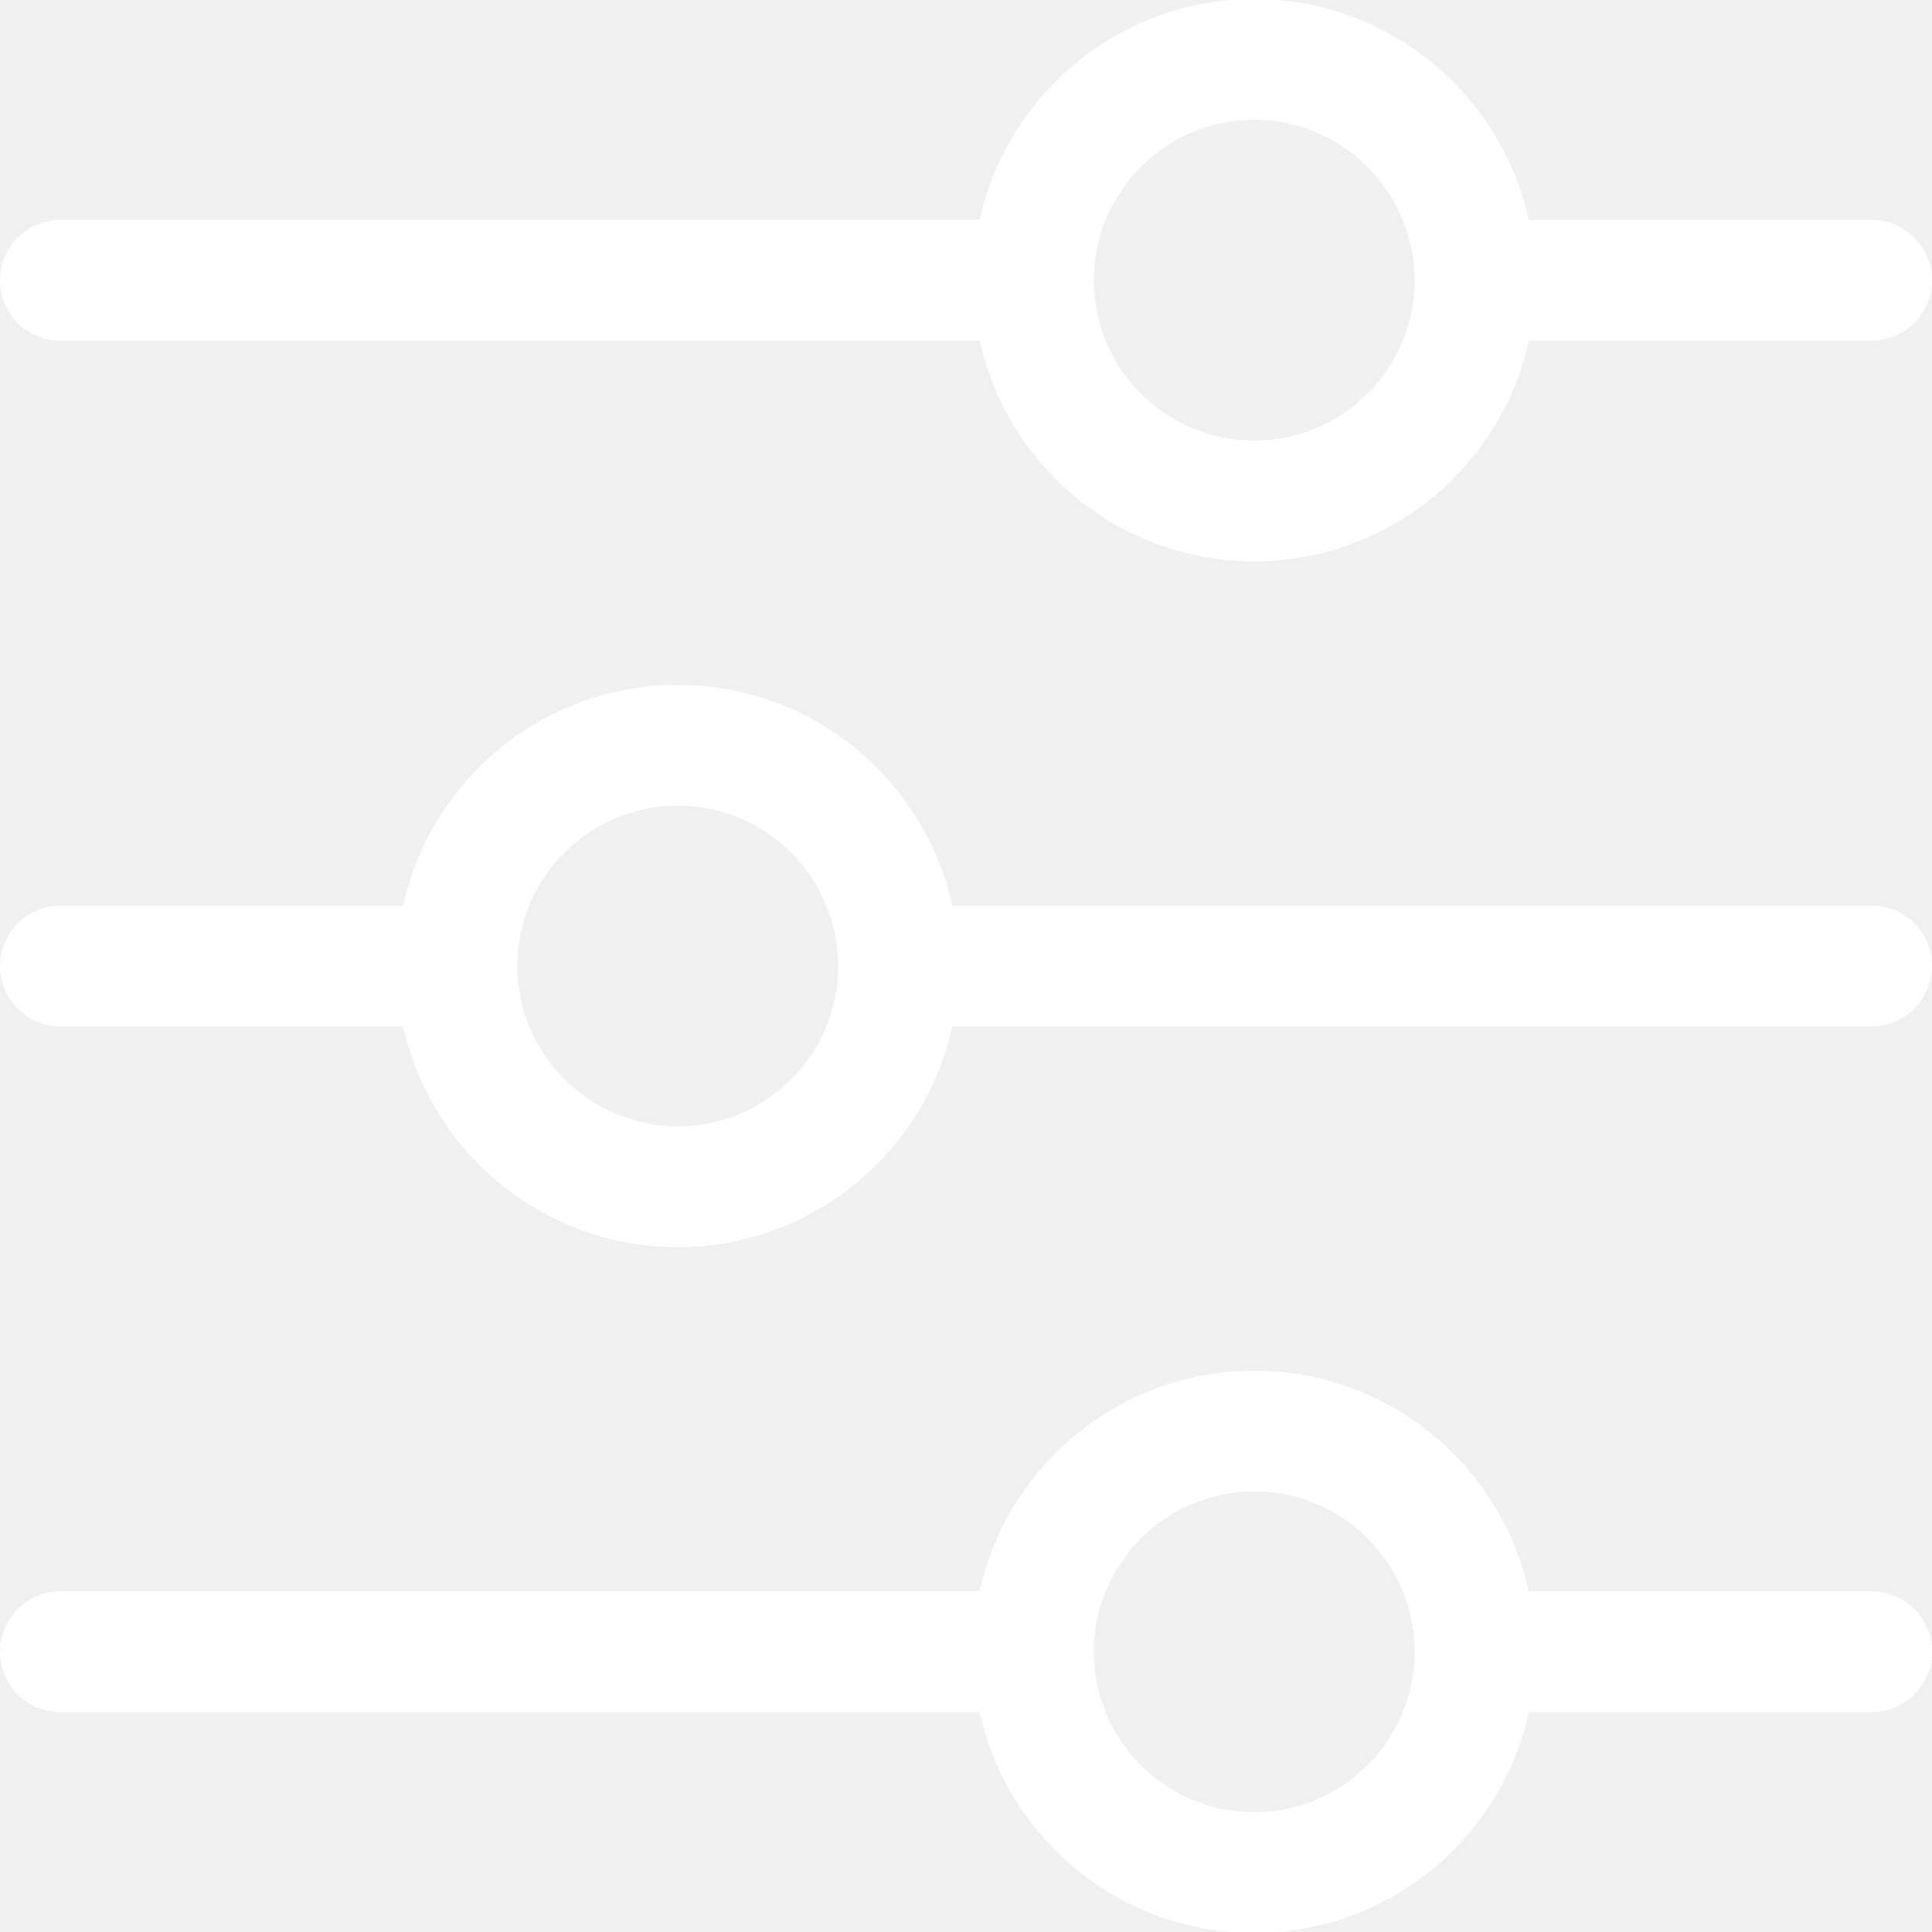
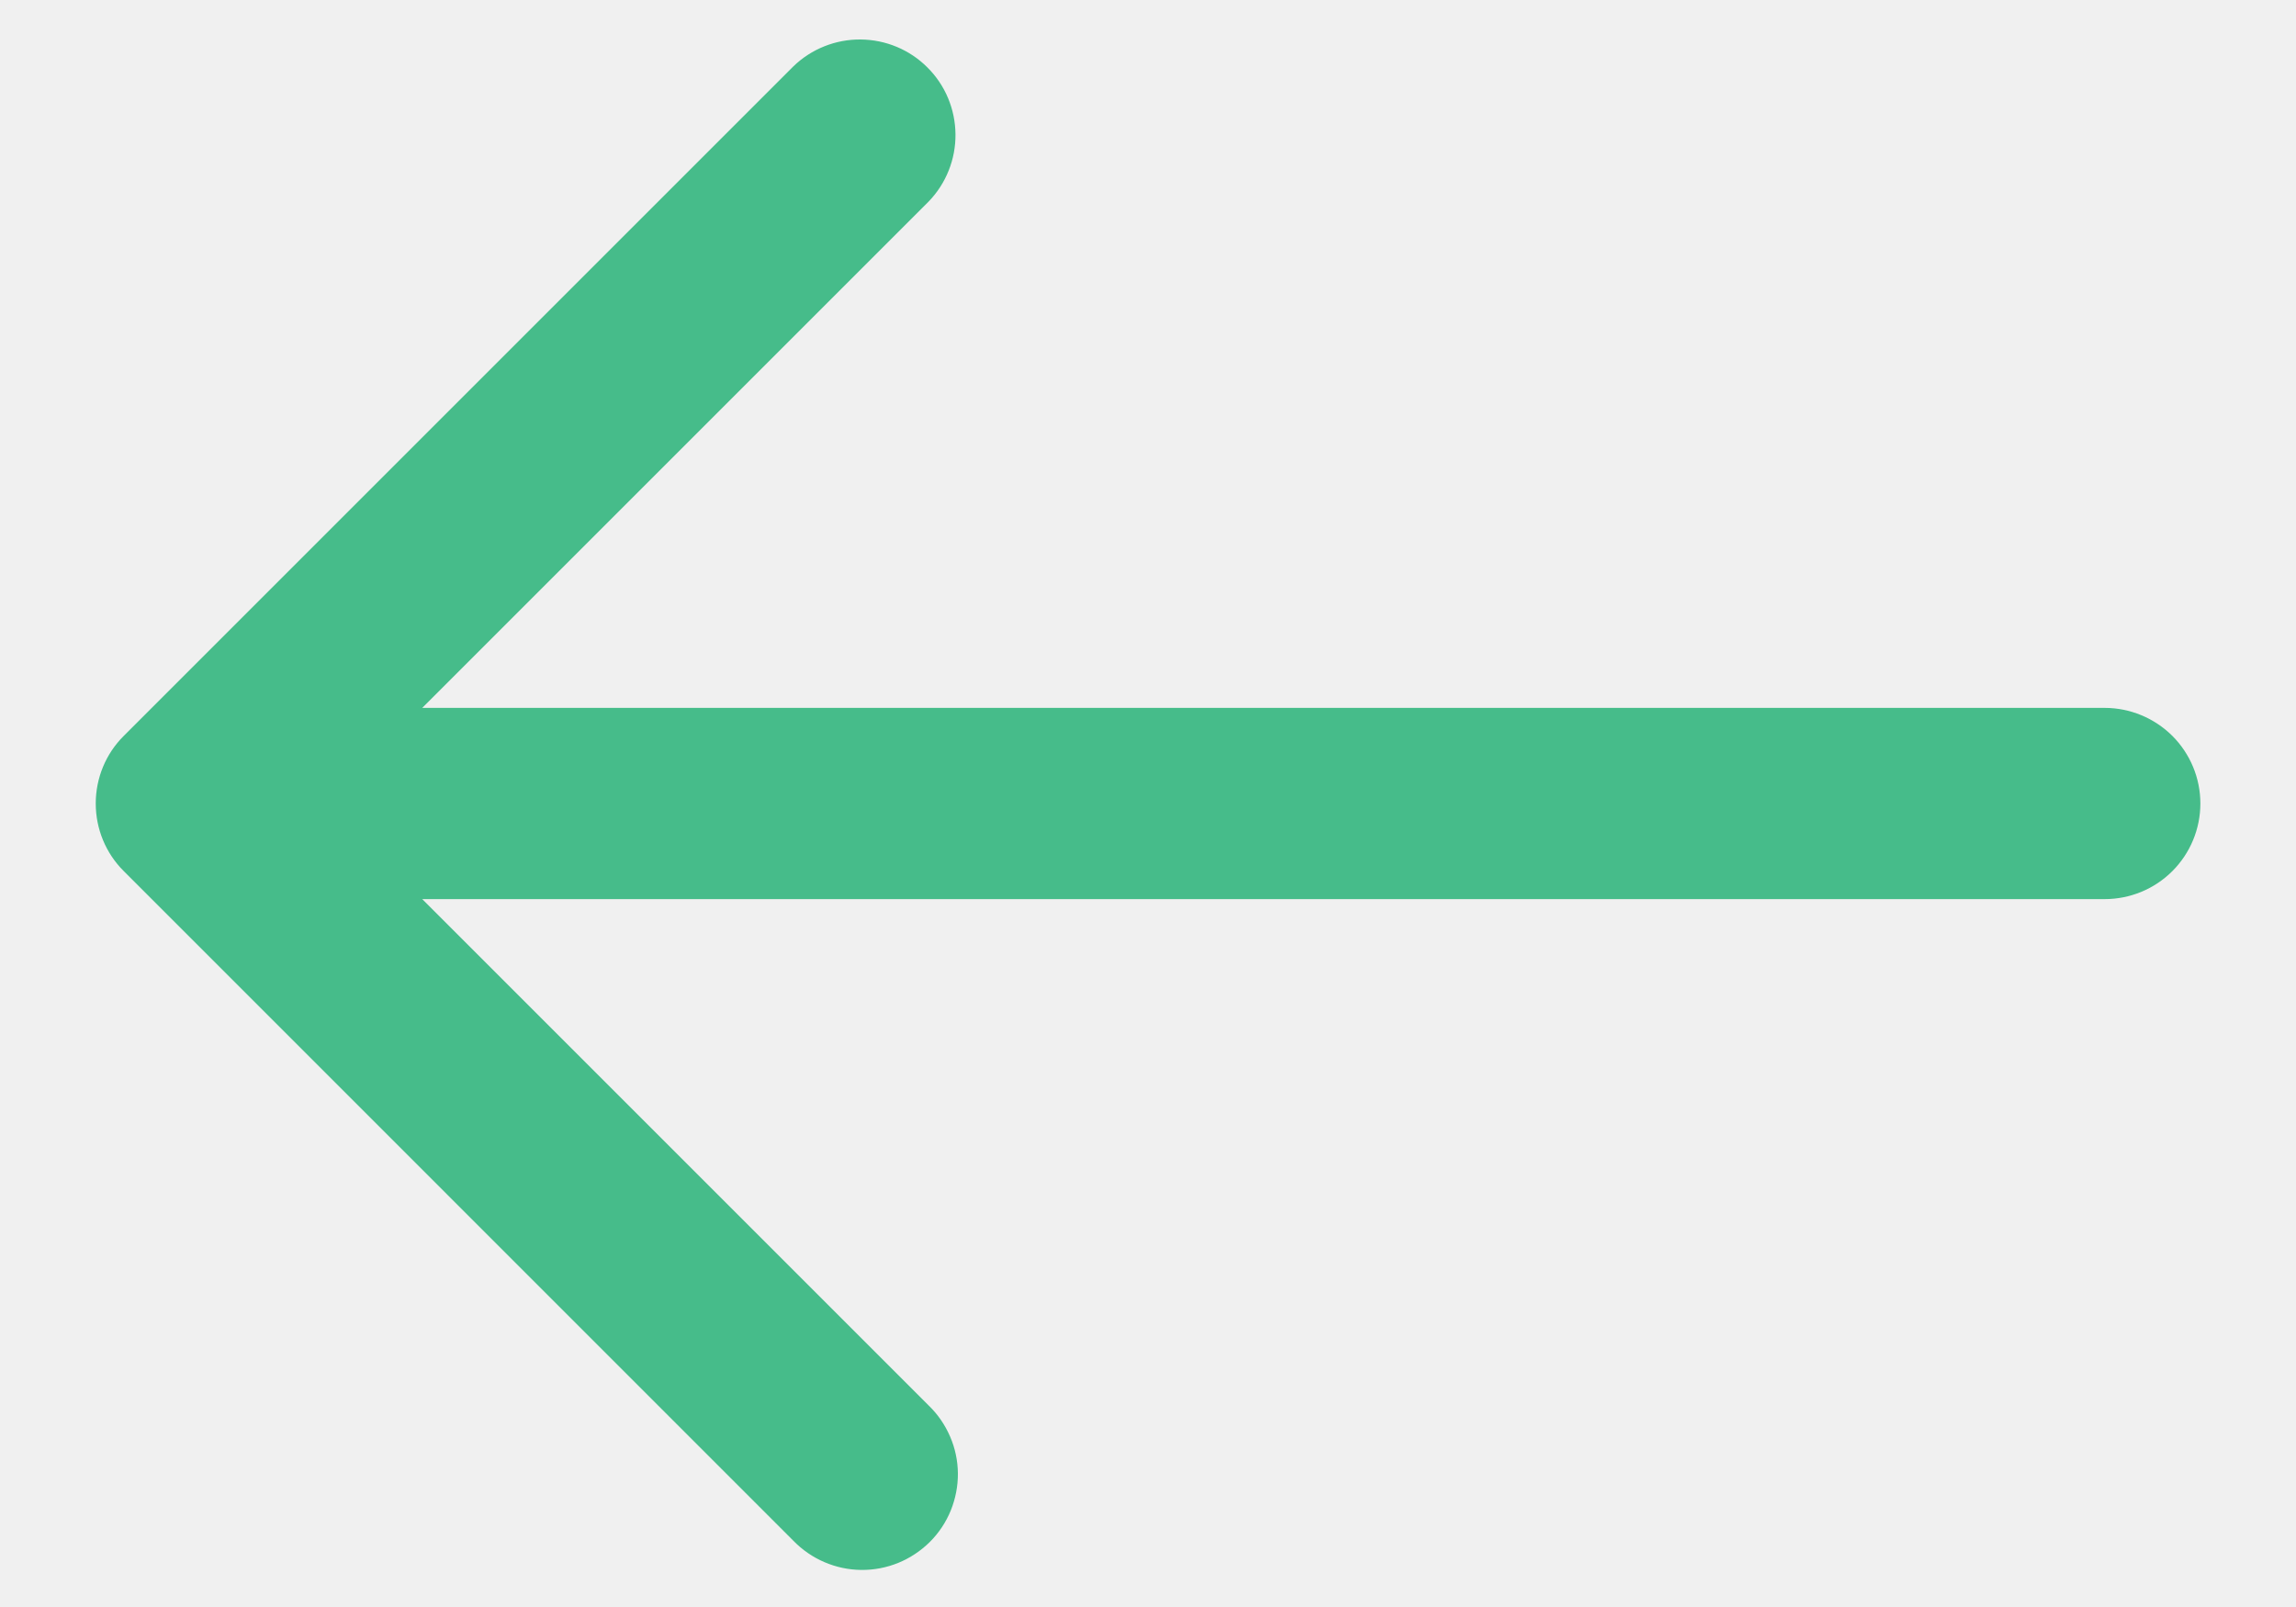
- <svg xmlns="http://www.w3.org/2000/svg" width="20" height="20" viewBox="0 0 20 20" fill="none">
-   <path d="M0.625 3.526H10.141C10.428 4.831 11.593 5.811 12.984 5.811C14.374 5.811 15.54 4.831 15.827 3.526H19.375C19.72 3.526 20 3.246 20 2.901C20 2.556 19.72 2.276 19.375 2.276H15.826C15.539 0.971 14.372 -0.01 12.984 -0.01C11.595 -0.01 10.428 0.971 10.141 2.276H0.625C0.28 2.276 0 2.556 0 2.901C0 3.246 0.28 3.526 0.625 3.526ZM11.323 2.902C11.323 2.9 11.323 2.898 11.323 2.896C11.326 1.983 12.071 1.24 12.984 1.24C13.895 1.24 14.64 1.982 14.644 2.894L14.644 2.903C14.643 3.818 13.898 4.561 12.984 4.561C12.069 4.561 11.325 3.819 11.323 2.905L11.323 2.902ZM19.375 16.474H15.826C15.539 15.169 14.372 14.189 12.984 14.189C11.595 14.189 10.428 15.169 10.141 16.474H0.625C0.28 16.474 0 16.754 0 17.099C0 17.445 0.28 17.724 0.625 17.724H10.141C10.428 19.03 11.593 20.01 12.984 20.01C14.374 20.01 15.54 19.03 15.827 17.724H19.375C19.72 17.724 20 17.445 20 17.099C20 16.754 19.72 16.474 19.375 16.474ZM12.984 18.76C12.069 18.76 11.325 18.017 11.323 17.103L11.323 17.101C11.323 17.099 11.323 17.096 11.323 17.094C11.326 16.181 12.071 15.439 12.984 15.439C13.895 15.439 14.64 16.18 14.644 17.093L14.644 17.102C14.643 18.016 13.899 18.76 12.984 18.76ZM19.375 9.375H9.859C9.572 8.07 8.407 7.09 7.016 7.09C5.626 7.09 4.46 8.07 4.173 9.375H0.625C0.28 9.375 0 9.655 0 10C0 10.345 0.28 10.625 0.625 10.625H4.174C4.461 11.93 5.628 12.911 7.016 12.911C8.405 12.911 9.572 11.93 9.859 10.625H19.375C19.72 10.625 20 10.345 20 10C20 9.655 19.72 9.375 19.375 9.375ZM8.677 9.998C8.677 10.001 8.677 10.003 8.677 10.005C8.674 10.918 7.929 11.66 7.016 11.66C6.105 11.66 5.36 10.919 5.356 10.007L5.356 9.997C5.357 9.083 6.102 8.34 7.016 8.34C7.931 8.34 8.675 9.082 8.677 9.996L8.677 9.998Z" fill="white" />
+ <svg xmlns="http://www.w3.org/2000/svg" width="20" height="14" viewBox="0 0 20 14" fill="none">
+   <path d="M1.078 6.411L6.911 0.578C7.068 0.426 7.279 0.342 7.497 0.344C7.716 0.346 7.925 0.433 8.079 0.588C8.234 0.742 8.321 0.951 8.323 1.17C8.325 1.388 8.241 1.599 8.089 1.756L3.678 6.167H18.333C18.554 6.167 18.766 6.255 18.923 6.411C19.079 6.567 19.167 6.779 19.167 7C19.167 7.221 19.079 7.433 18.923 7.589C18.766 7.746 18.554 7.833 18.333 7.833H3.678L8.089 12.244C8.169 12.321 8.232 12.413 8.276 12.515C8.32 12.616 8.343 12.726 8.344 12.836C8.345 12.947 8.323 13.057 8.282 13.159C8.24 13.262 8.178 13.355 8.1 13.433C8.021 13.511 7.928 13.573 7.826 13.615C7.723 13.657 7.614 13.678 7.503 13.677C7.392 13.676 7.283 13.653 7.181 13.609C7.08 13.566 6.988 13.502 6.911 13.423L1.078 7.589C0.921 7.433 0.834 7.221 0.834 7C0.834 6.779 0.921 6.567 1.078 6.411Z" fill="#46BC8A" />
</svg>
